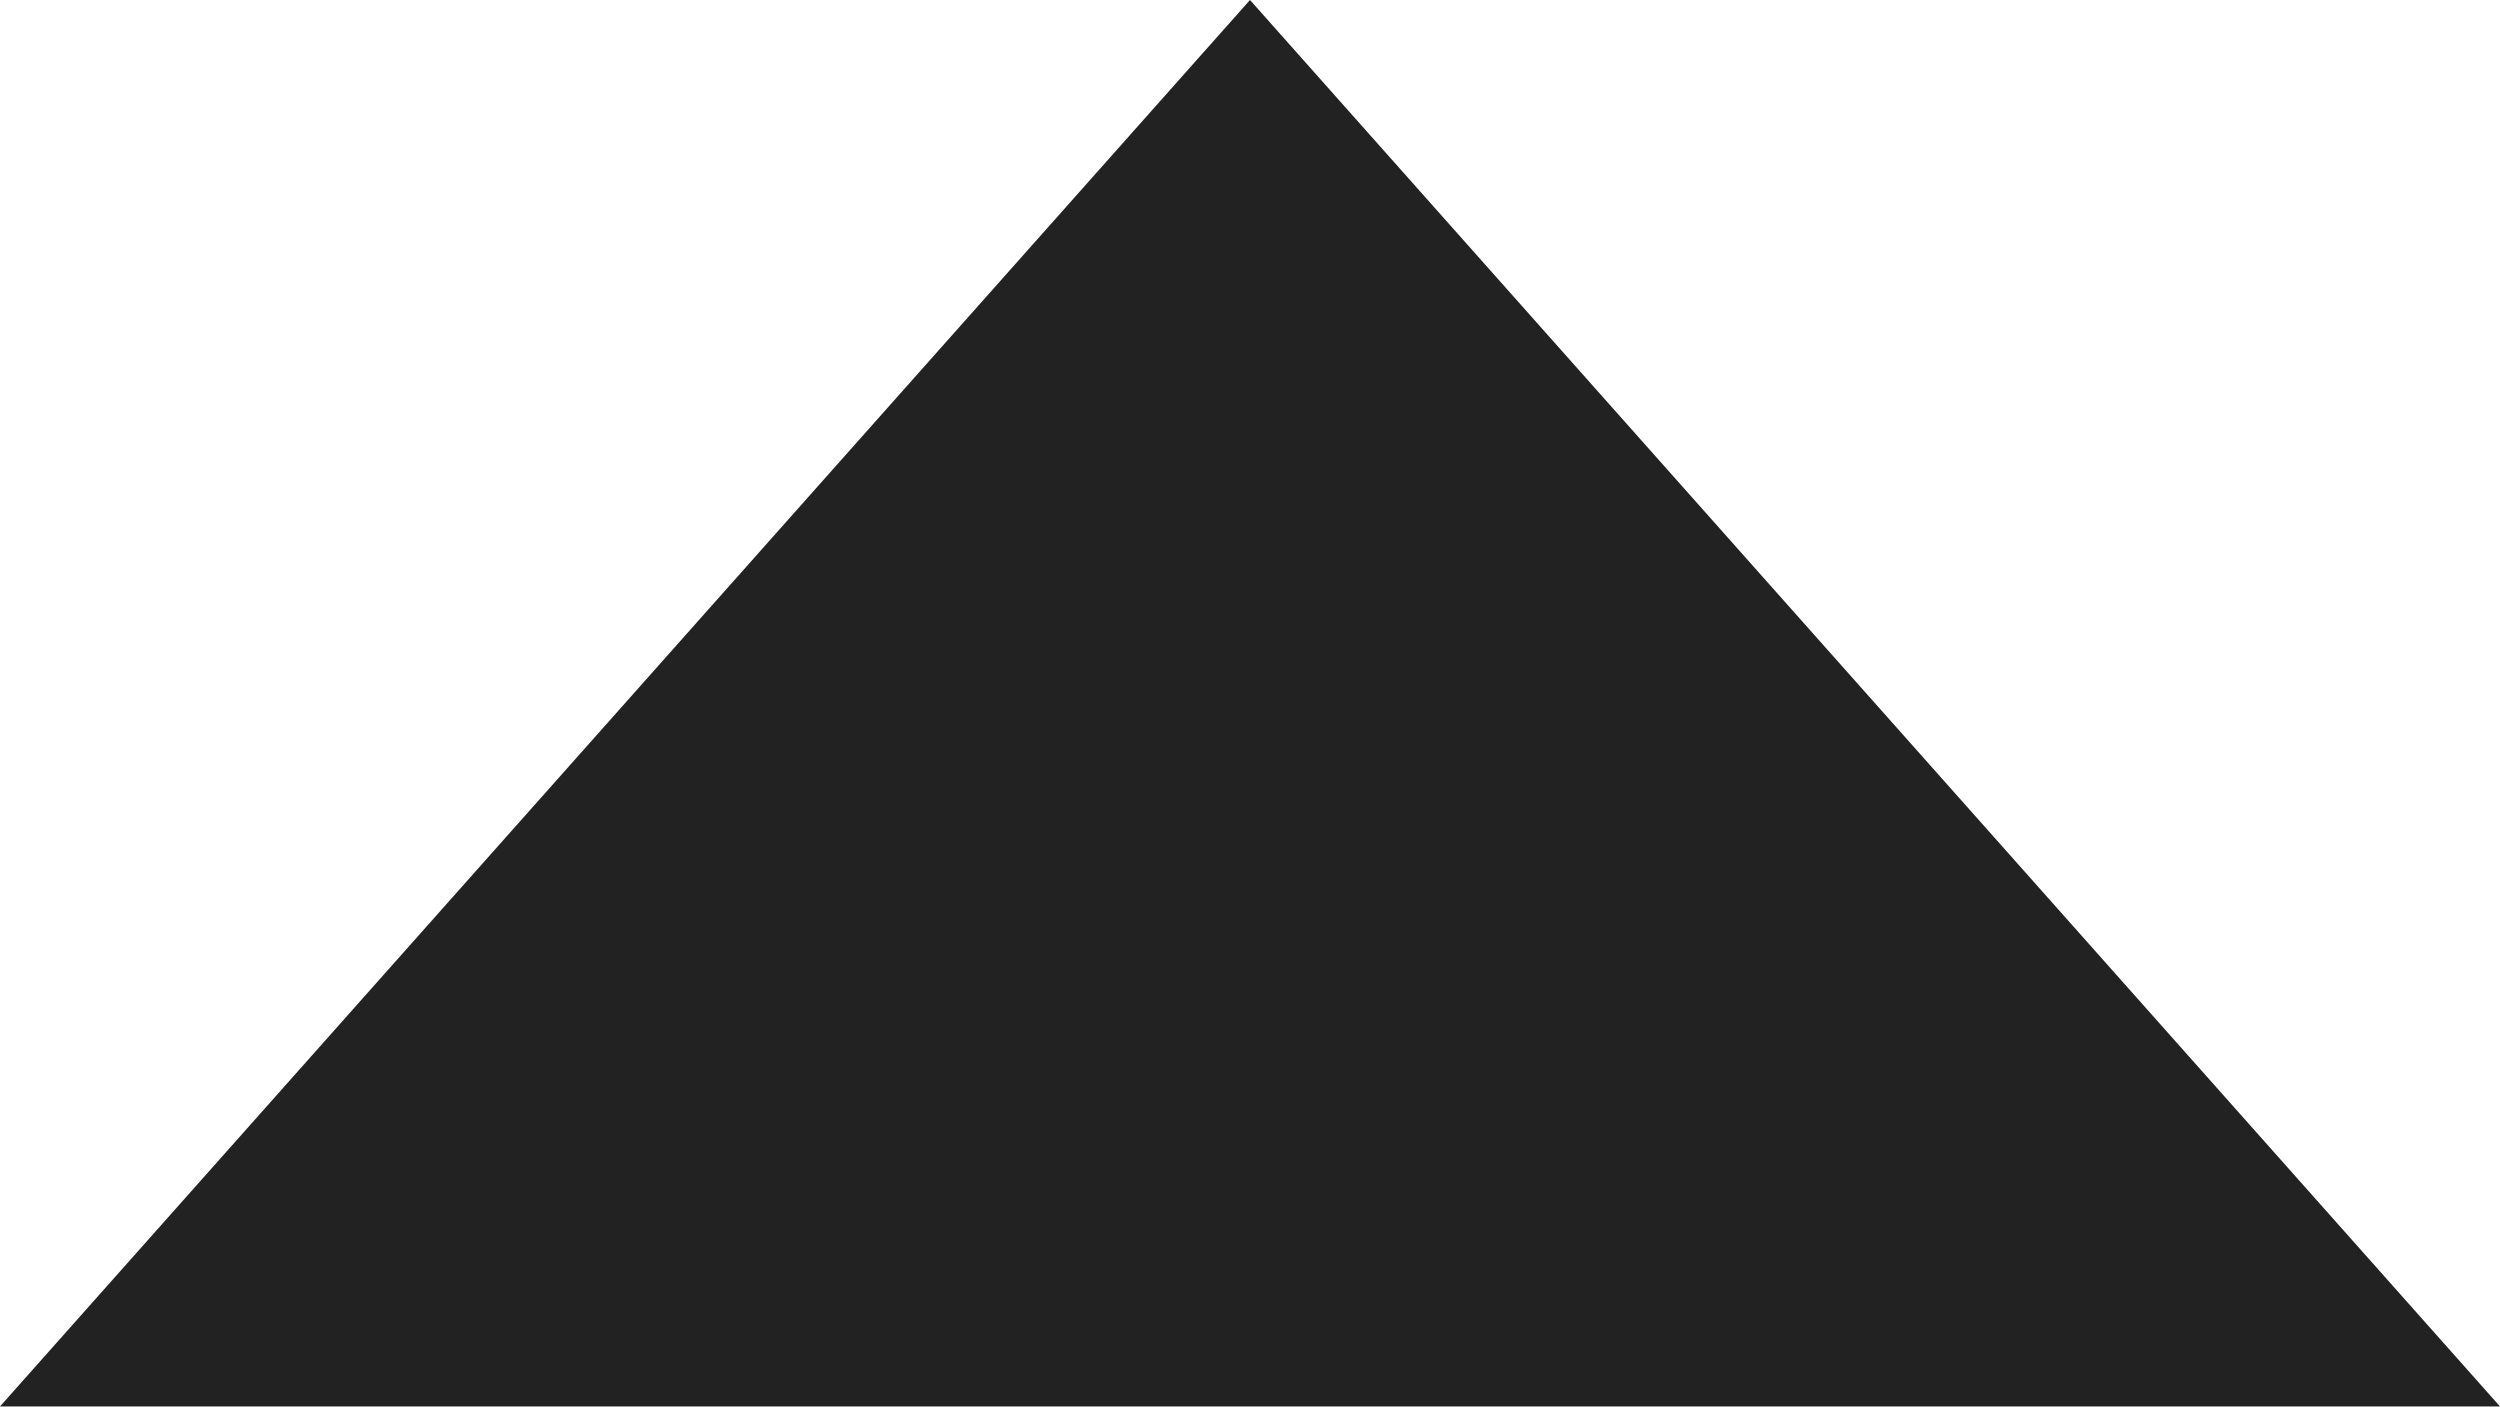
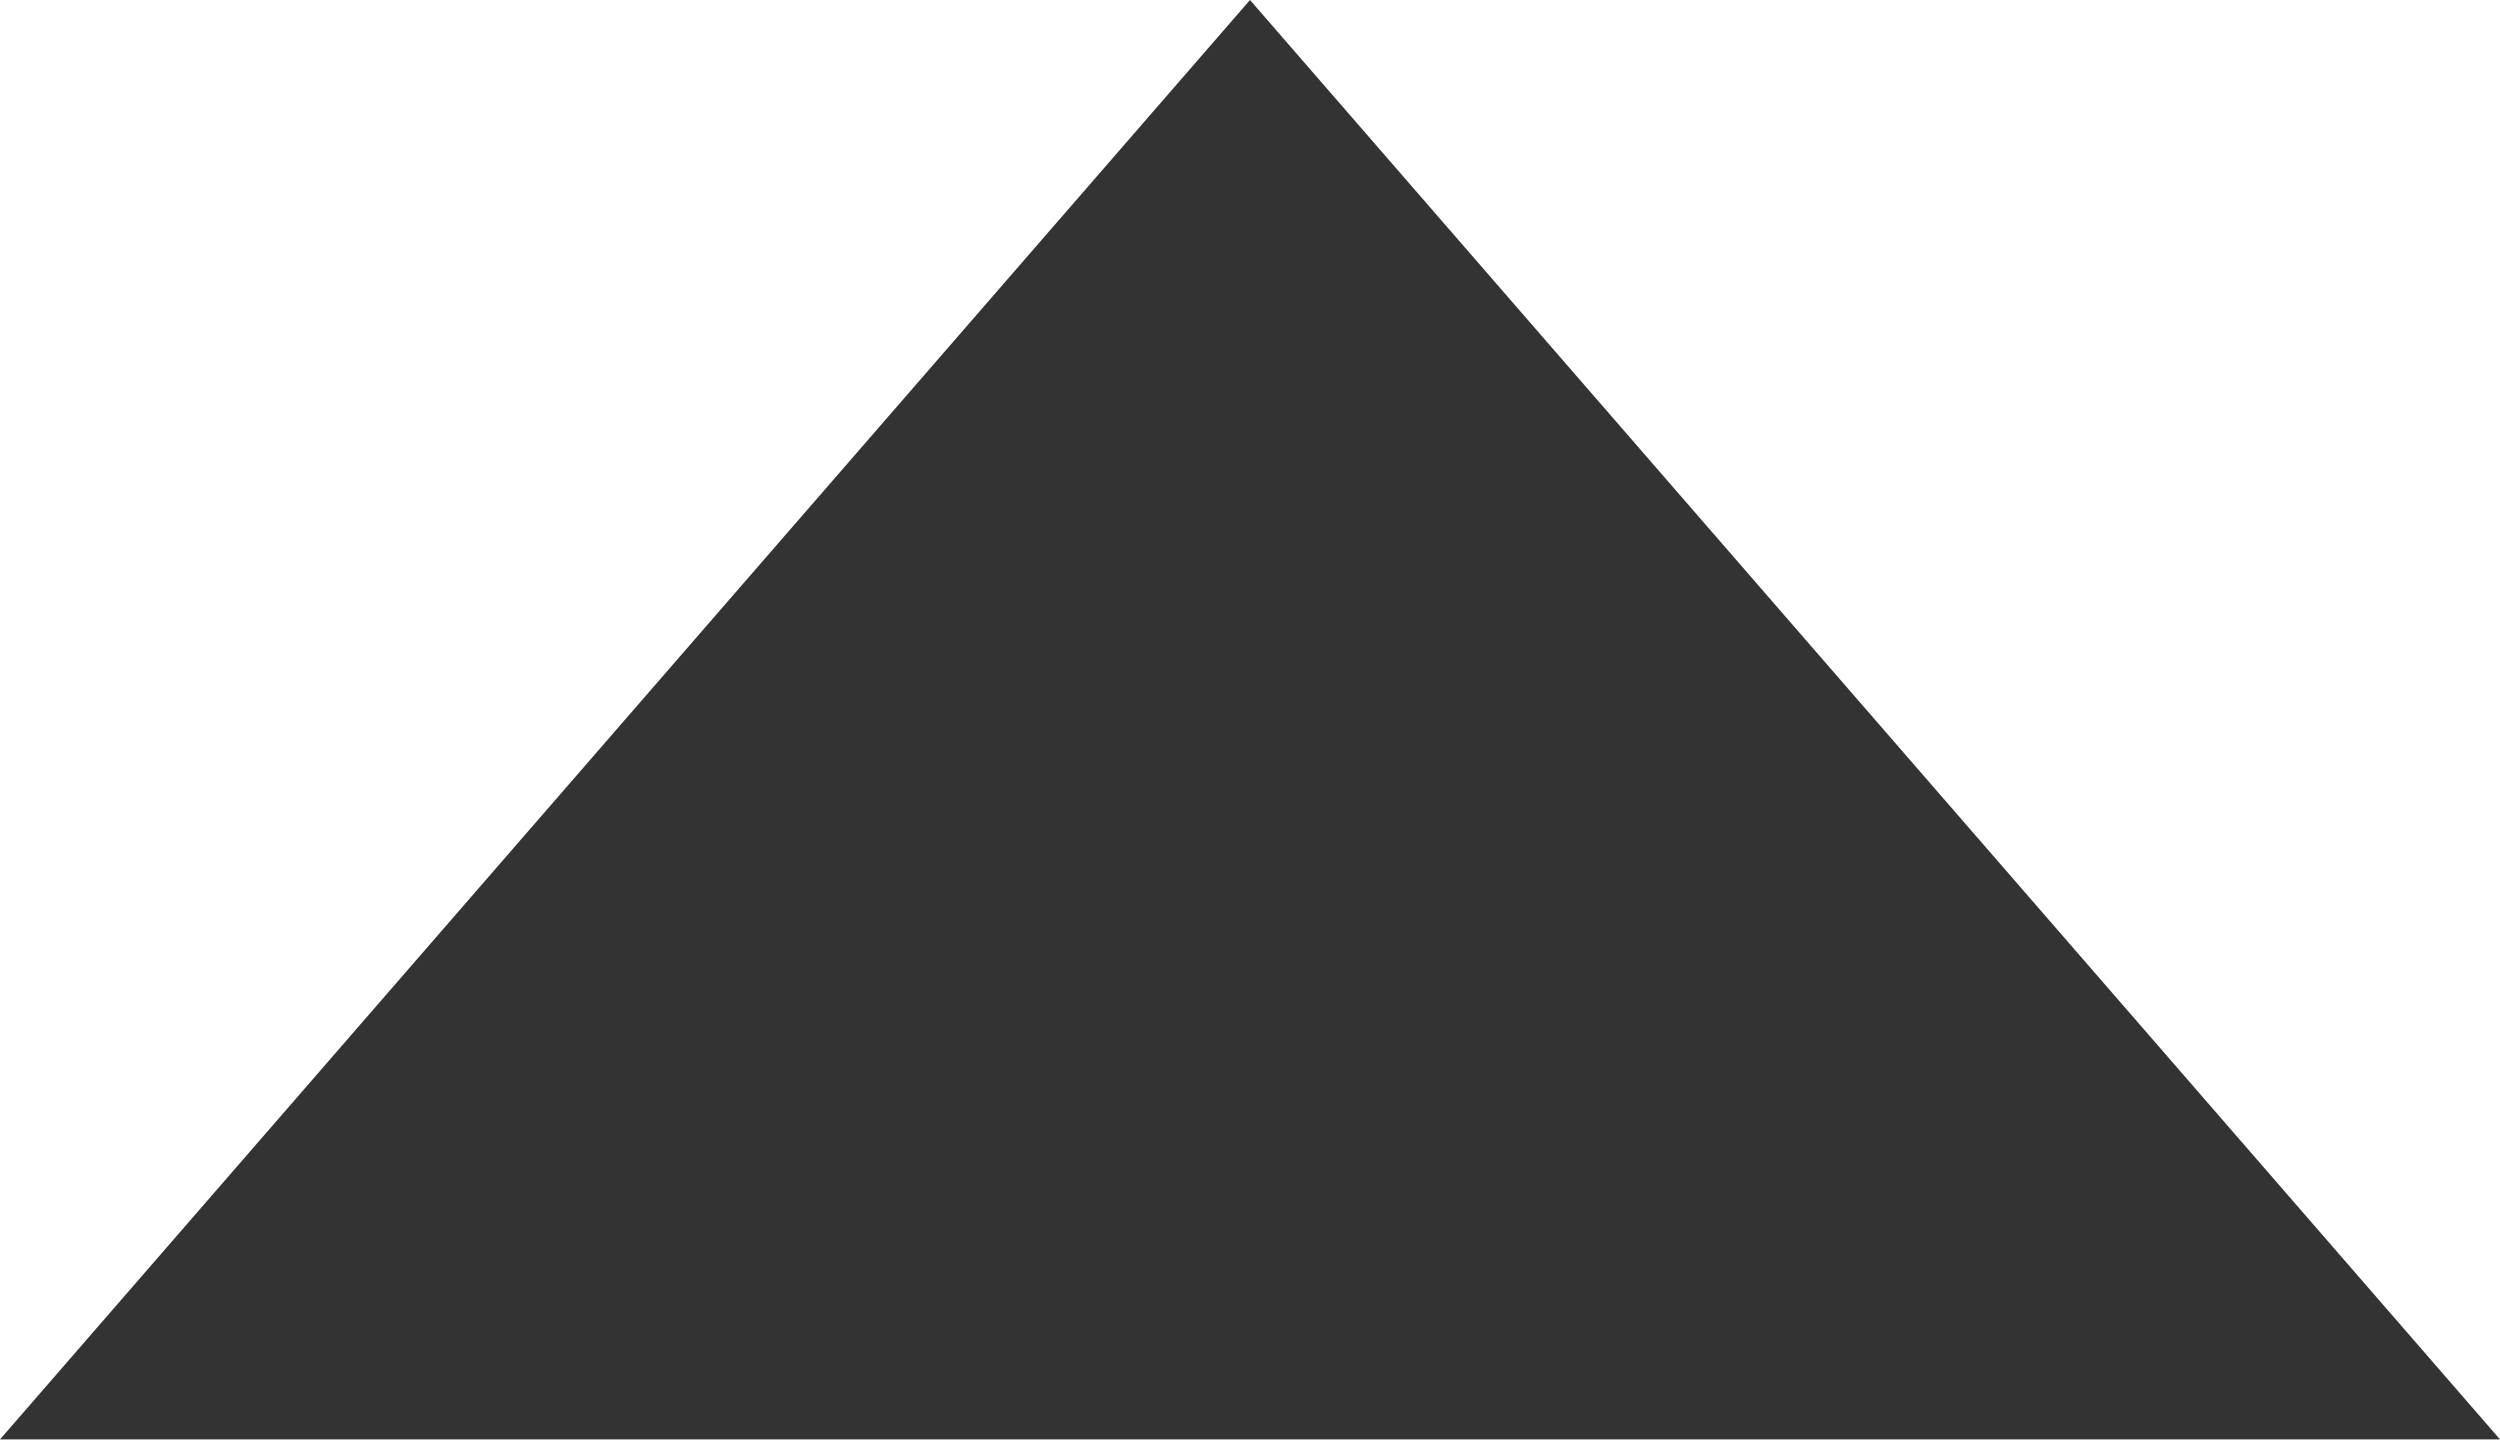
- <svg xmlns="http://www.w3.org/2000/svg" width="7.974" height="4.486" viewBox="0 0 7.974 4.486">
-   <path id="arrow_bk" d="M2747.987,276,2744,280.486h7.974Z" transform="translate(-2744 -276)" fill="#222" />
+ <svg xmlns="http://www.w3.org/2000/svg" width="33" height="19" viewBox="0 0 33 19">
+   <defs>
+     <style>
+       .cls-1 {
+         fill: #333;
+         fill-rule: evenodd;
+       }
+     </style>
+   </defs>
+   <path id="arrow_bk" class="cls-1" d="M16.5,0L0,19H33L16.5,0" />
</svg>
